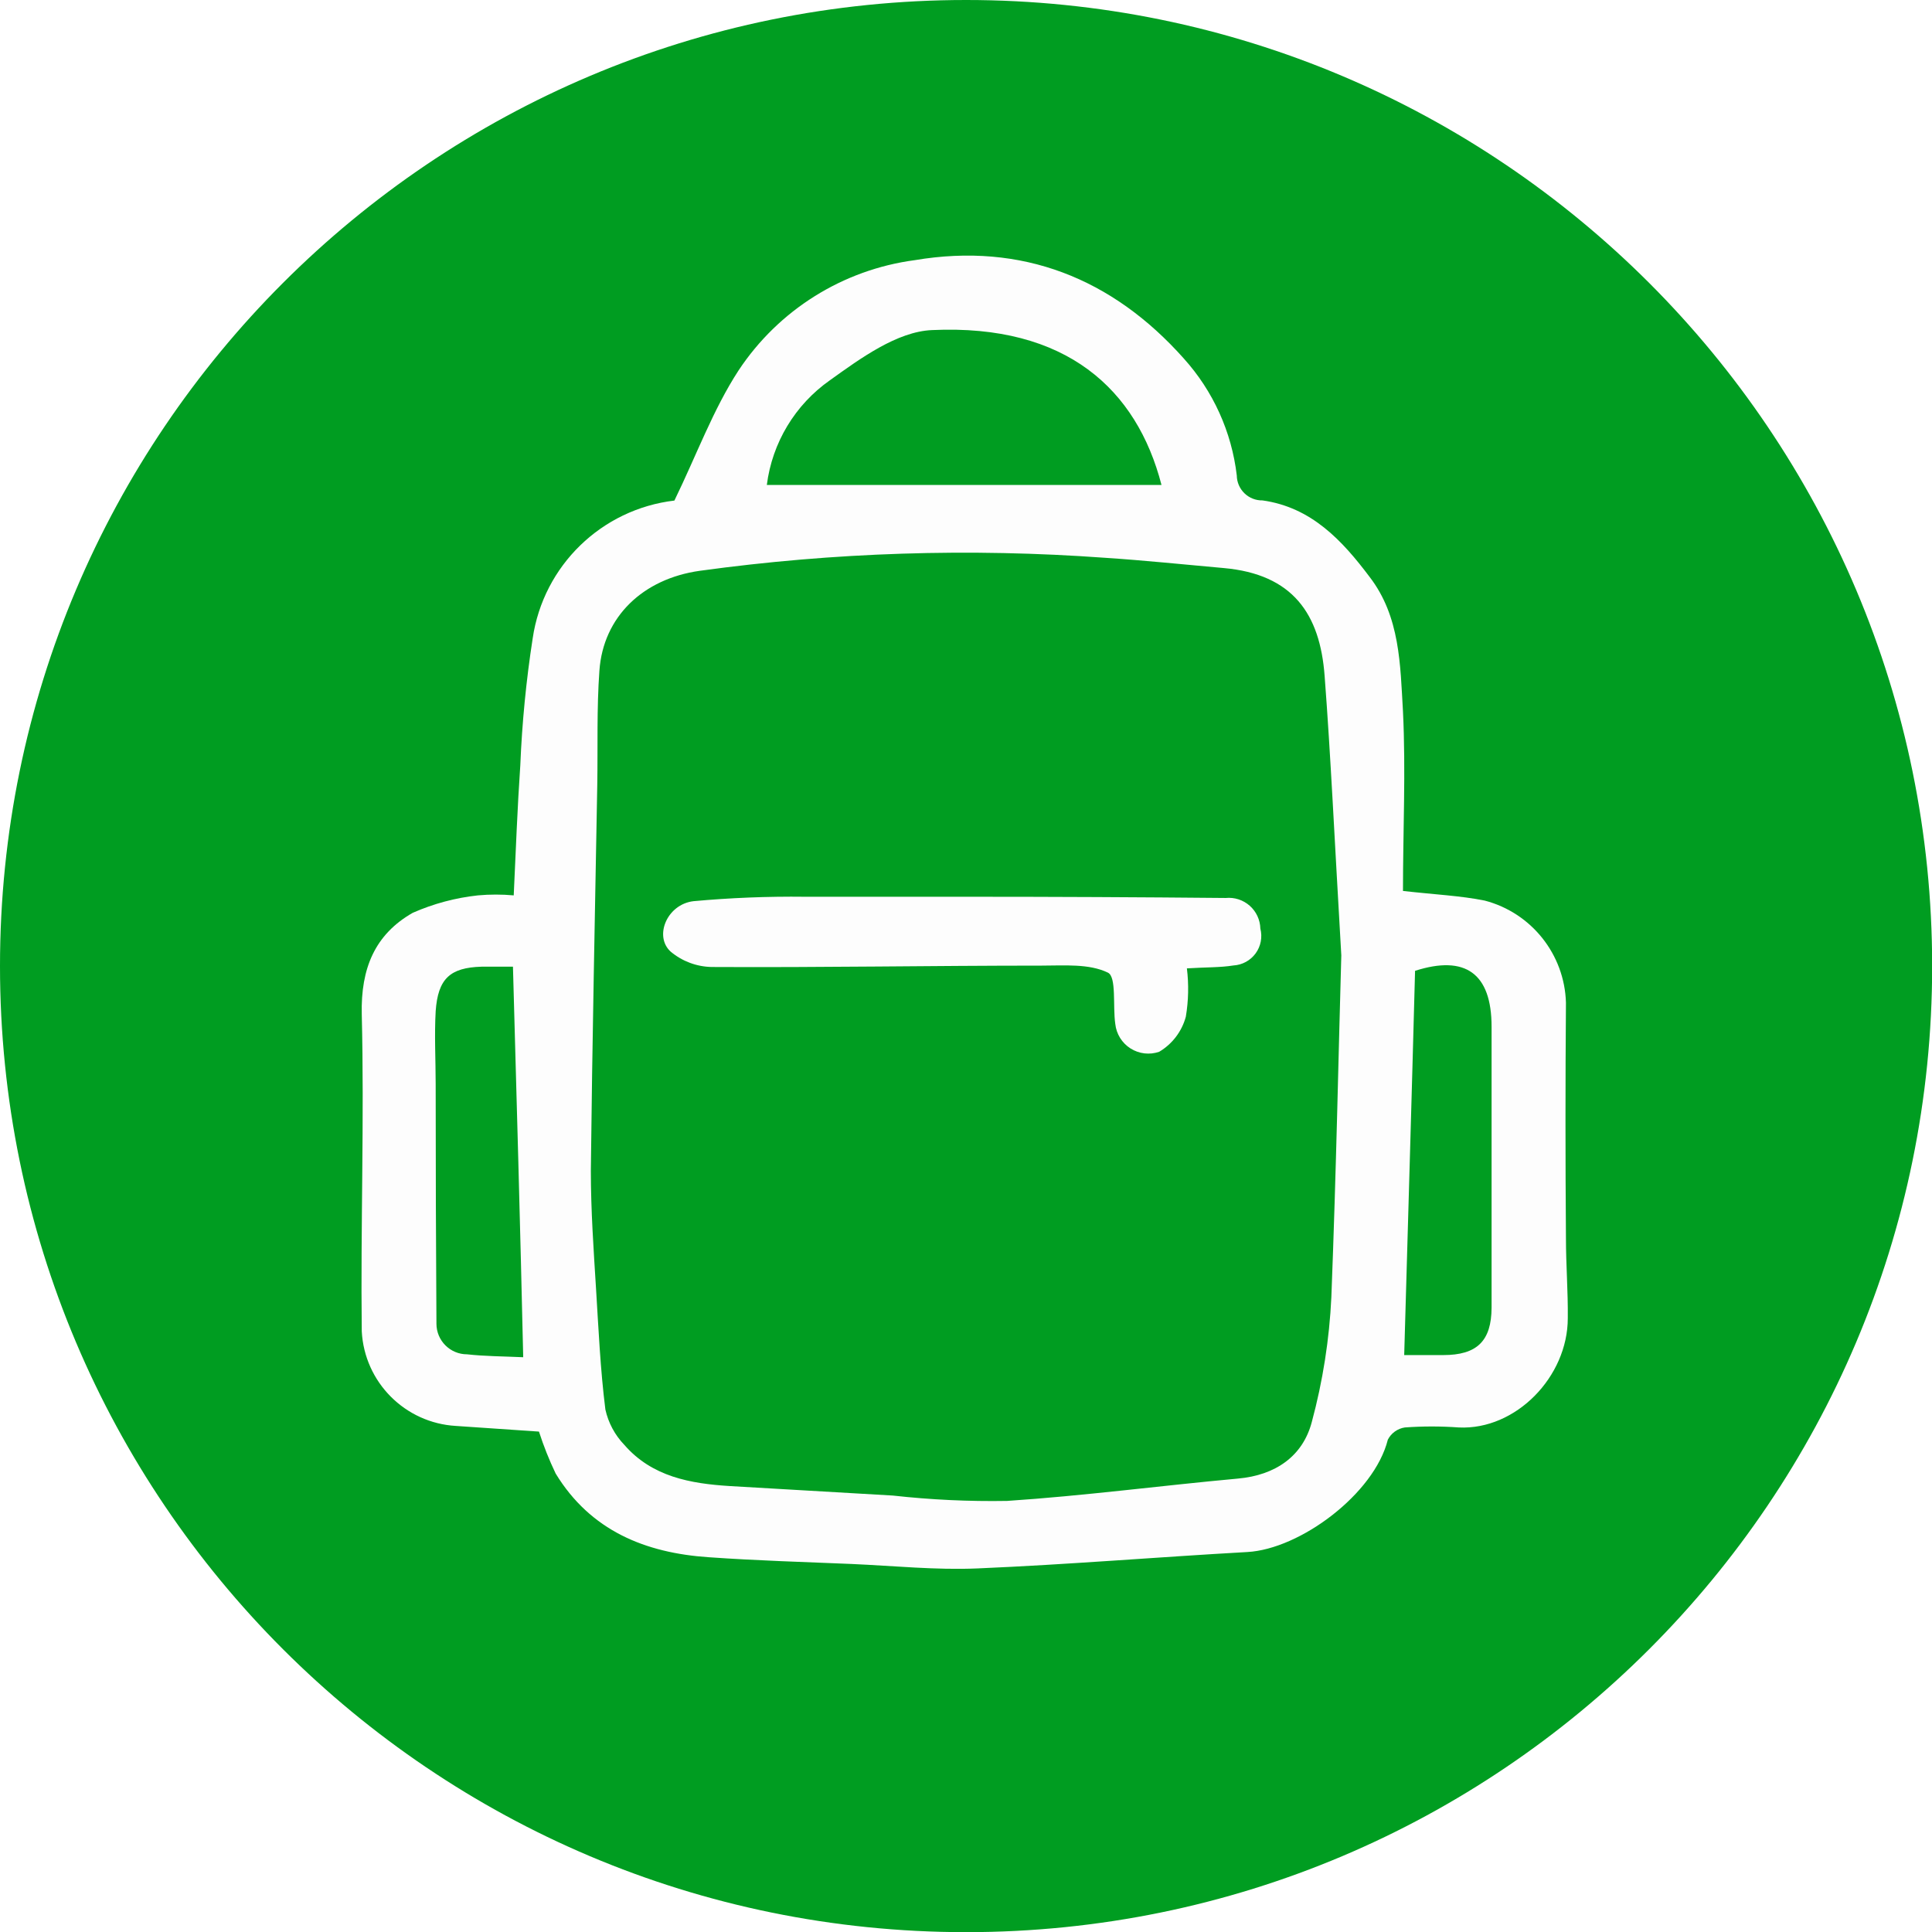
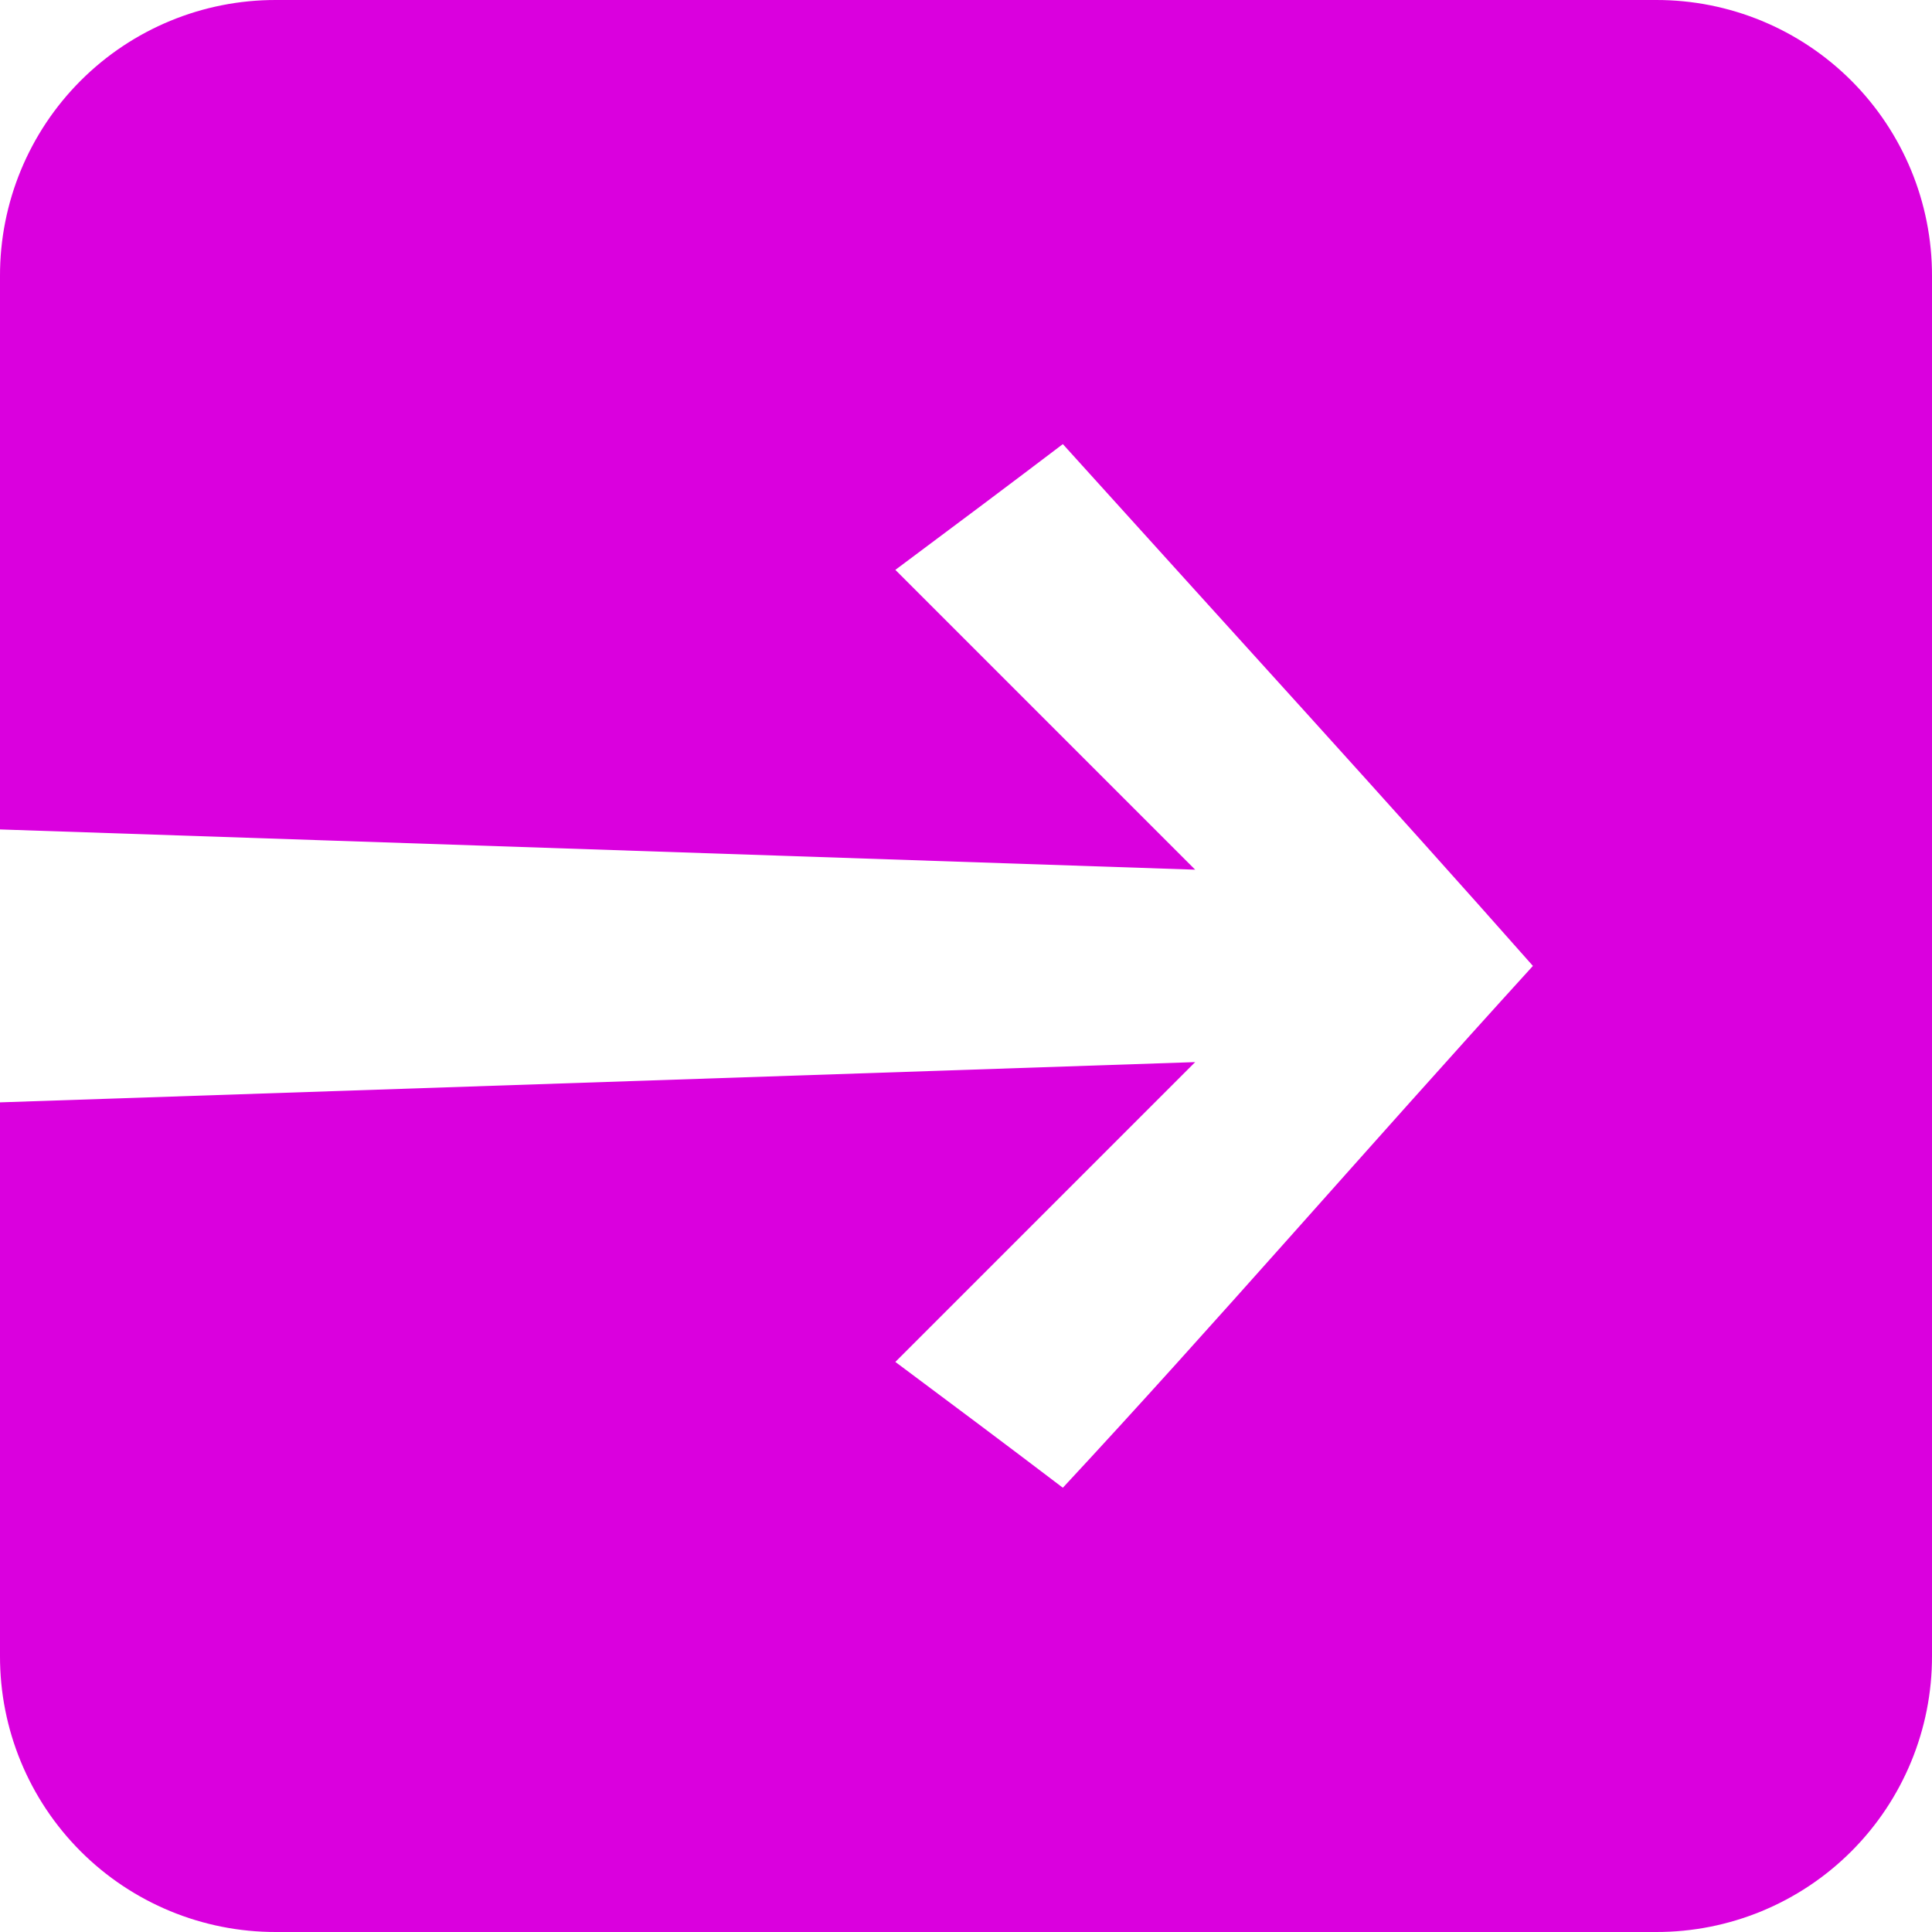
- <svg xmlns="http://www.w3.org/2000/svg" viewBox="0 0 126.25 126.25">
+ <svg xmlns="http://www.w3.org/2000/svg" id="Layer_1" data-name="Layer 1" viewBox="0 0 470.4 470.4">
  <defs>
-     <style>.cls-1{fill:#009d21;}.cls-2{fill:#fdfdfd;}</style>
+     <style>.cls-1{fill:#da00de;}</style>
  </defs>
-   <g id="Layer_2" data-name="Layer 2">
-     <g id="Layer_1-2" data-name="Layer 1">
-       <circle class="cls-1" cx="63.13" cy="63.13" r="63.13" />
-       <path class="cls-2" d="M35.22,93.55l-5.43-.37A6.54,6.54,0,0,1,23.64,87c-.08-6.91.17-13.82,0-20.72-.07-3,.86-5.22,3.33-6.63a14.39,14.39,0,0,1,4.26-1.14,13,13,0,0,1,2.34,0c.14-3,.24-5.73.43-8.5a74,74,0,0,1,.81-8.3,10.62,10.62,0,0,1,9.26-9c1.46-3,2.53-5.95,4.19-8.5A16.4,16.4,0,0,1,59.78,17c7-1.18,12.92,1.19,17.58,6.43a13.82,13.82,0,0,1,3.46,7.64A1.65,1.65,0,0,0,82.5,32.7c3.2.45,5.21,2.62,7,5,2,2.6,2,5.75,2.18,8.79.19,3.89,0,7.79,0,11.73,2.11.24,3.75.31,5.34.63a7.11,7.11,0,0,1,5.31,6.67q-.06,7.69,0,15.4c0,1.74.14,3.48.12,5.22,0,3.83-3.4,7.32-7.12,7.14a24.45,24.45,0,0,0-3.53,0,1.5,1.5,0,0,0-1.11.8c-.89,3.55-5.74,7.15-9.18,7.34-5.87.33-11.73.82-17.6,1.07-2.75.12-5.52-.17-8.28-.29-3.11-.13-6.22-.22-9.32-.44-4.14-.28-7.72-1.73-10-5.47A21.86,21.86,0,0,1,35.22,93.55ZM87.65,62.43c-.45-7.7-.69-13-1.09-18.26-.3-4.05-2.08-6.65-6.6-7.05-2.58-.23-5.16-.5-7.75-.67a126.75,126.75,0,0,0-26.48.85c-3.71.52-6.31,3-6.56,6.52-.18,2.48-.1,5-.14,7.46-.15,8.41-.33,16.81-.42,25.22,0,2.58.18,5.16.34,7.73s.28,5.27.61,7.88a4.85,4.85,0,0,0,1.24,2.31c1.81,2.08,4.31,2.53,6.9,2.69l10.65.62a58.39,58.39,0,0,0,7.46.35c5-.33,10.06-1,15.09-1.46,2.45-.22,4.23-1.46,4.82-3.69A38.24,38.24,0,0,0,87,84.76C87.32,76.52,87.48,68.27,87.65,62.43ZM50.11,31.69H75.9c-1.61-6.23-6.21-10.53-15-10.12-2.28.1-4.66,1.84-6.67,3.28A9.88,9.88,0,0,0,50.11,31.69ZM33.52,63.17c-.65,0-1.35,0-2.05,0-2.06.06-2.85.78-3,2.91-.09,1.59,0,3.19,0,4.78q0,7.81.05,15.64a2,2,0,0,0,2,2c1.16.13,2.34.13,3.67.19C34,80.26,33.76,71.79,33.52,63.17ZM91.76,88.55h2.55c2.2,0,3.15-.91,3.16-3.1,0-6.12,0-12.24,0-18.36,0-3.49-1.72-4.7-5-3.65C92.25,71.79,92,80.08,91.76,88.55Z" />
-       <path class="cls-2" d="M77.56,63.28a11,11,0,0,1-.07,3.16,3.82,3.82,0,0,1-1.74,2.29,2.17,2.17,0,0,1-2.87-1.82c-.17-1.16.09-3.07-.48-3.35-1.23-.6-2.86-.46-4.33-.46-7.19,0-14.38.13-21.56.09a4.3,4.3,0,0,1-2.68-1c-1.11-1-.25-3.09,1.48-3.3a70.85,70.85,0,0,1,7.29-.29c3.53,0,7.06,0,10.59,0q8.46,0,16.91.08a2.06,2.06,0,0,1,2.26,2,1.93,1.93,0,0,1-1.76,2.41C79.73,63.23,78.83,63.2,77.56,63.28Z" />
-     </g>
-   </g>
+   <path class="cls-1" d="M114.8,448A67.05,67.05,0,0,0,182,515.2H518A67.05,67.05,0,0,0,585.2,448V112A67.06,67.06,0,0,0,518,44.8H182A67.05,67.05,0,0,0,114.8,112V246.75l291,9.8-73-73c13.84-10.31,28.75-21.48,40.78-30.62,41,45.42,78.76,86.67,114.45,127.05-41.22,45.28-77.69,87.53-114.45,127.05-14.94-11.35-26.4-19.9-40.78-30.63l73-73-291,9.8Z" transform="translate(-114.8 -44.8)" />
</svg>
